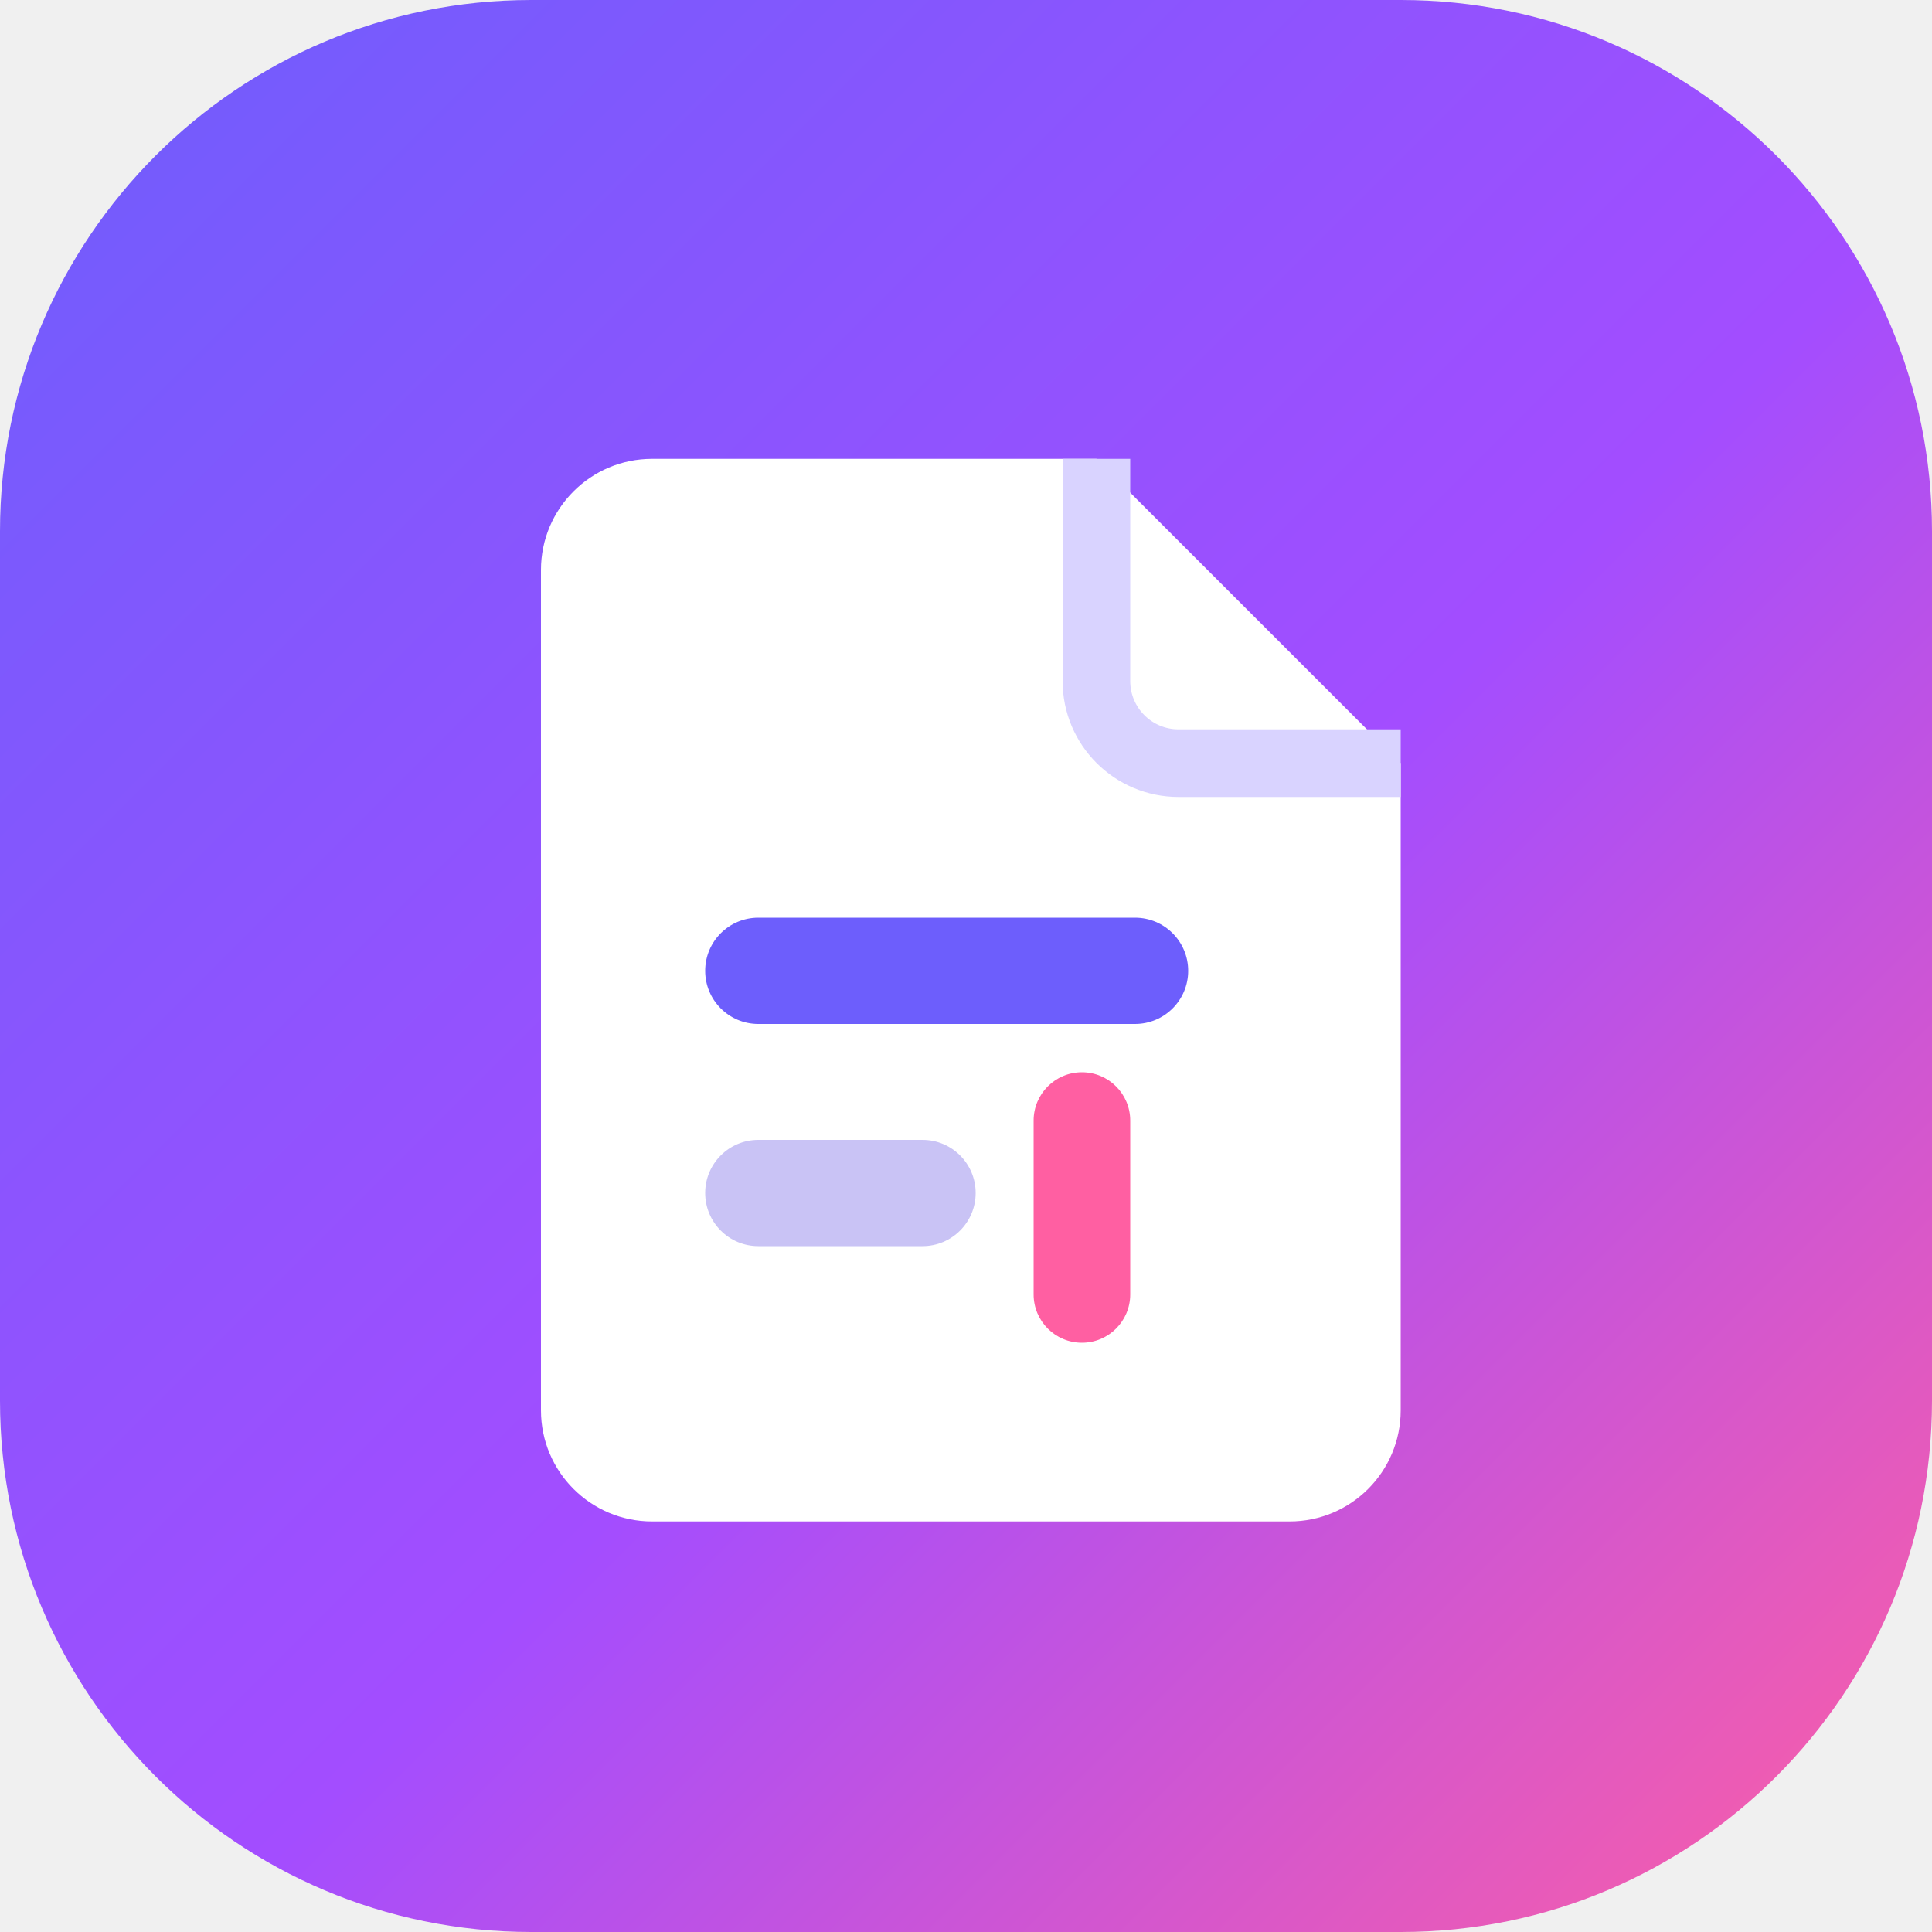
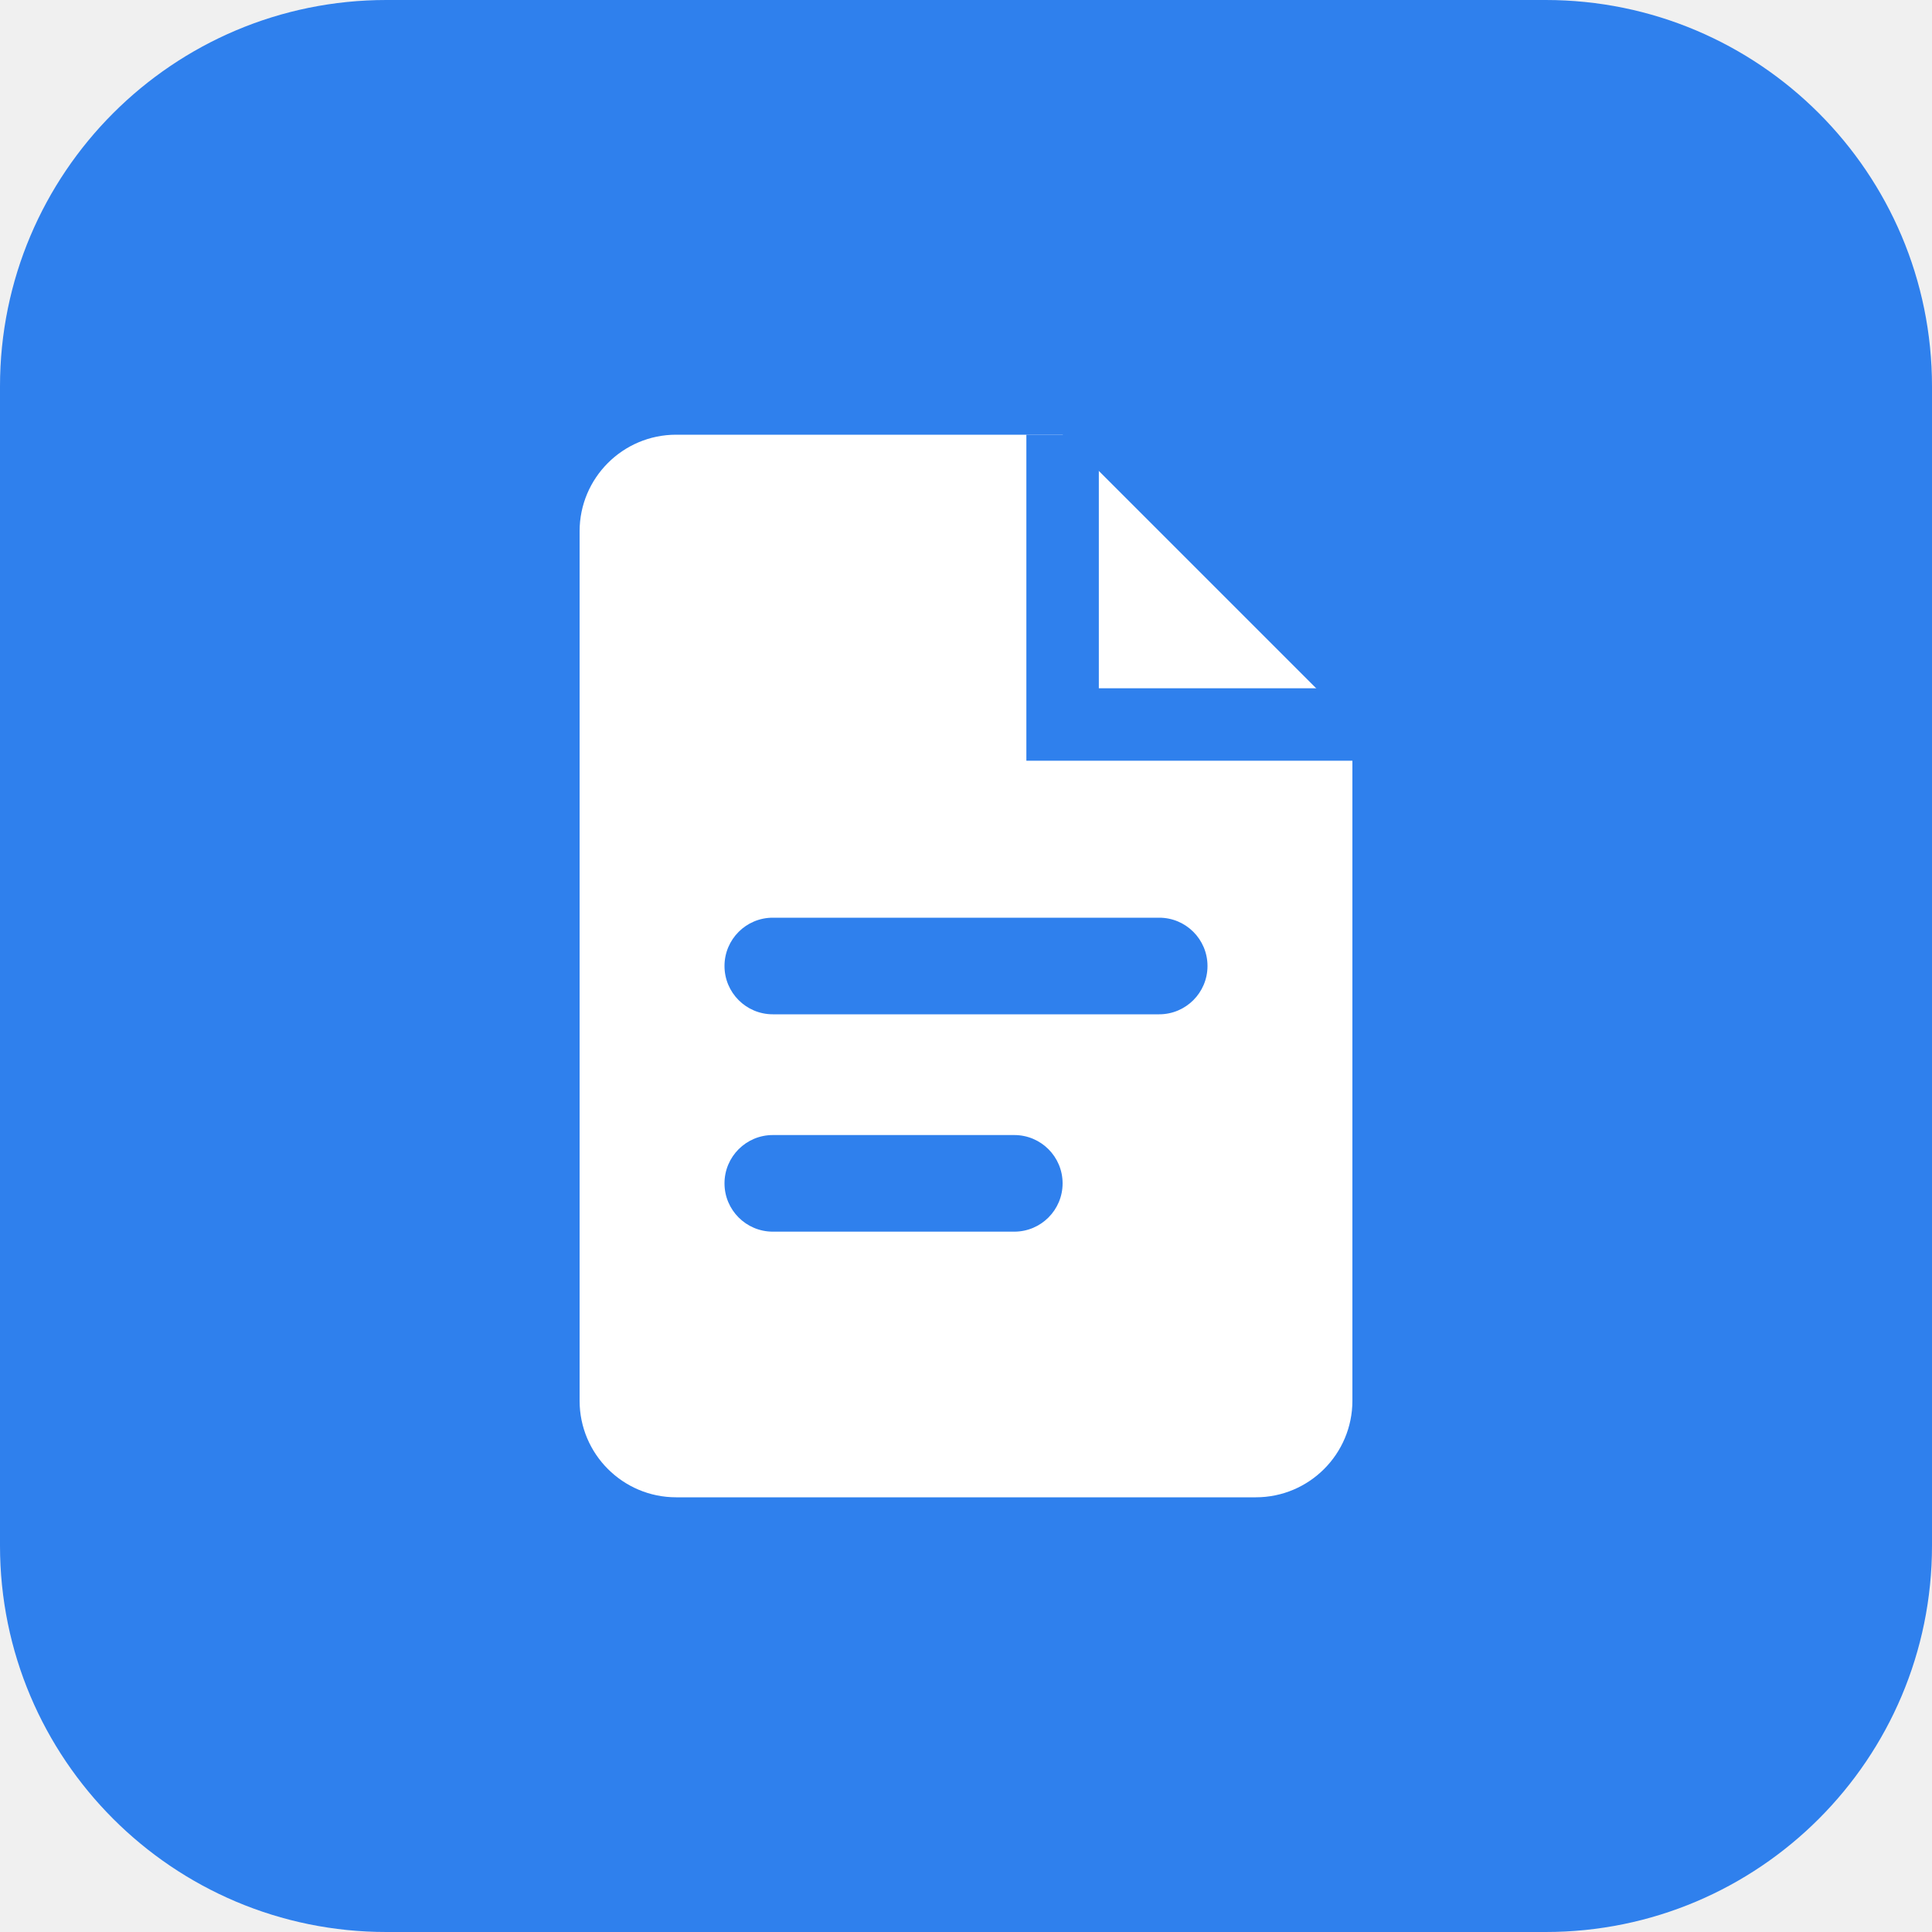
<svg xmlns="http://www.w3.org/2000/svg" viewBox="0 0 40 40">
-   <defs>
-     <linearGradient id="g" x1="0" y1="0" x2="1" y2="1">
-       <stop offset="0" stop-color="#6d5efc" />
-       <stop offset=".55" stop-color="#a34dff" />
-       <stop offset="1" stop-color="#ff5fa2" />
-     </linearGradient>
-   </defs>
-   <rect width="40" height="40" rx="11" fill="url(#g)" />
-   <path d="M13.5 9.5h9.2l6.3 6.3v13.4a2.3 2.3 0 0 1-2.3 2.3H13.5a2.3 2.3 0 0 1-2.3-2.3V11.8a2.3 2.3 0 0 1 2.3-2.3z" fill="#fff" />
-   <path d="M22.7 9.5v4.6a1.7 1.7 0 0 0 1.7 1.7H29" fill="none" stroke="#d9d3ff" stroke-width="1.4" />
-   <rect x="14.6" y="19" width="10" height="2.2" rx="1.1" fill="#6d5efc" />
-   <rect x="14.6" y="23.6" width="5.6" height="2.2" rx="1.1" fill="#c9c3f5" />
-   <rect x="21.4" y="22.2" width="2" height="5.6" rx="1" fill="#ff5fa2" />
+   <rect width="40" height="40" rx="8" fill="#2f80ed" />
+   <path d="M14 9h8l6 6v14a2 2 0 0 1-2 2H14a2 2 0 0 1-2-2V11a2 2 0 0 1 2-2z" fill="#fff" />
+   <path d="M22 9v6h6" fill="none" stroke="#2f80ed" stroke-width="1.5" />
+   <rect x="15" y="19" width="10" height="2" rx="1" fill="#2f80ed" />
+   <rect x="15" y="23.5" width="7" height="2" rx="1" fill="#2f80ed" />
</svg>
